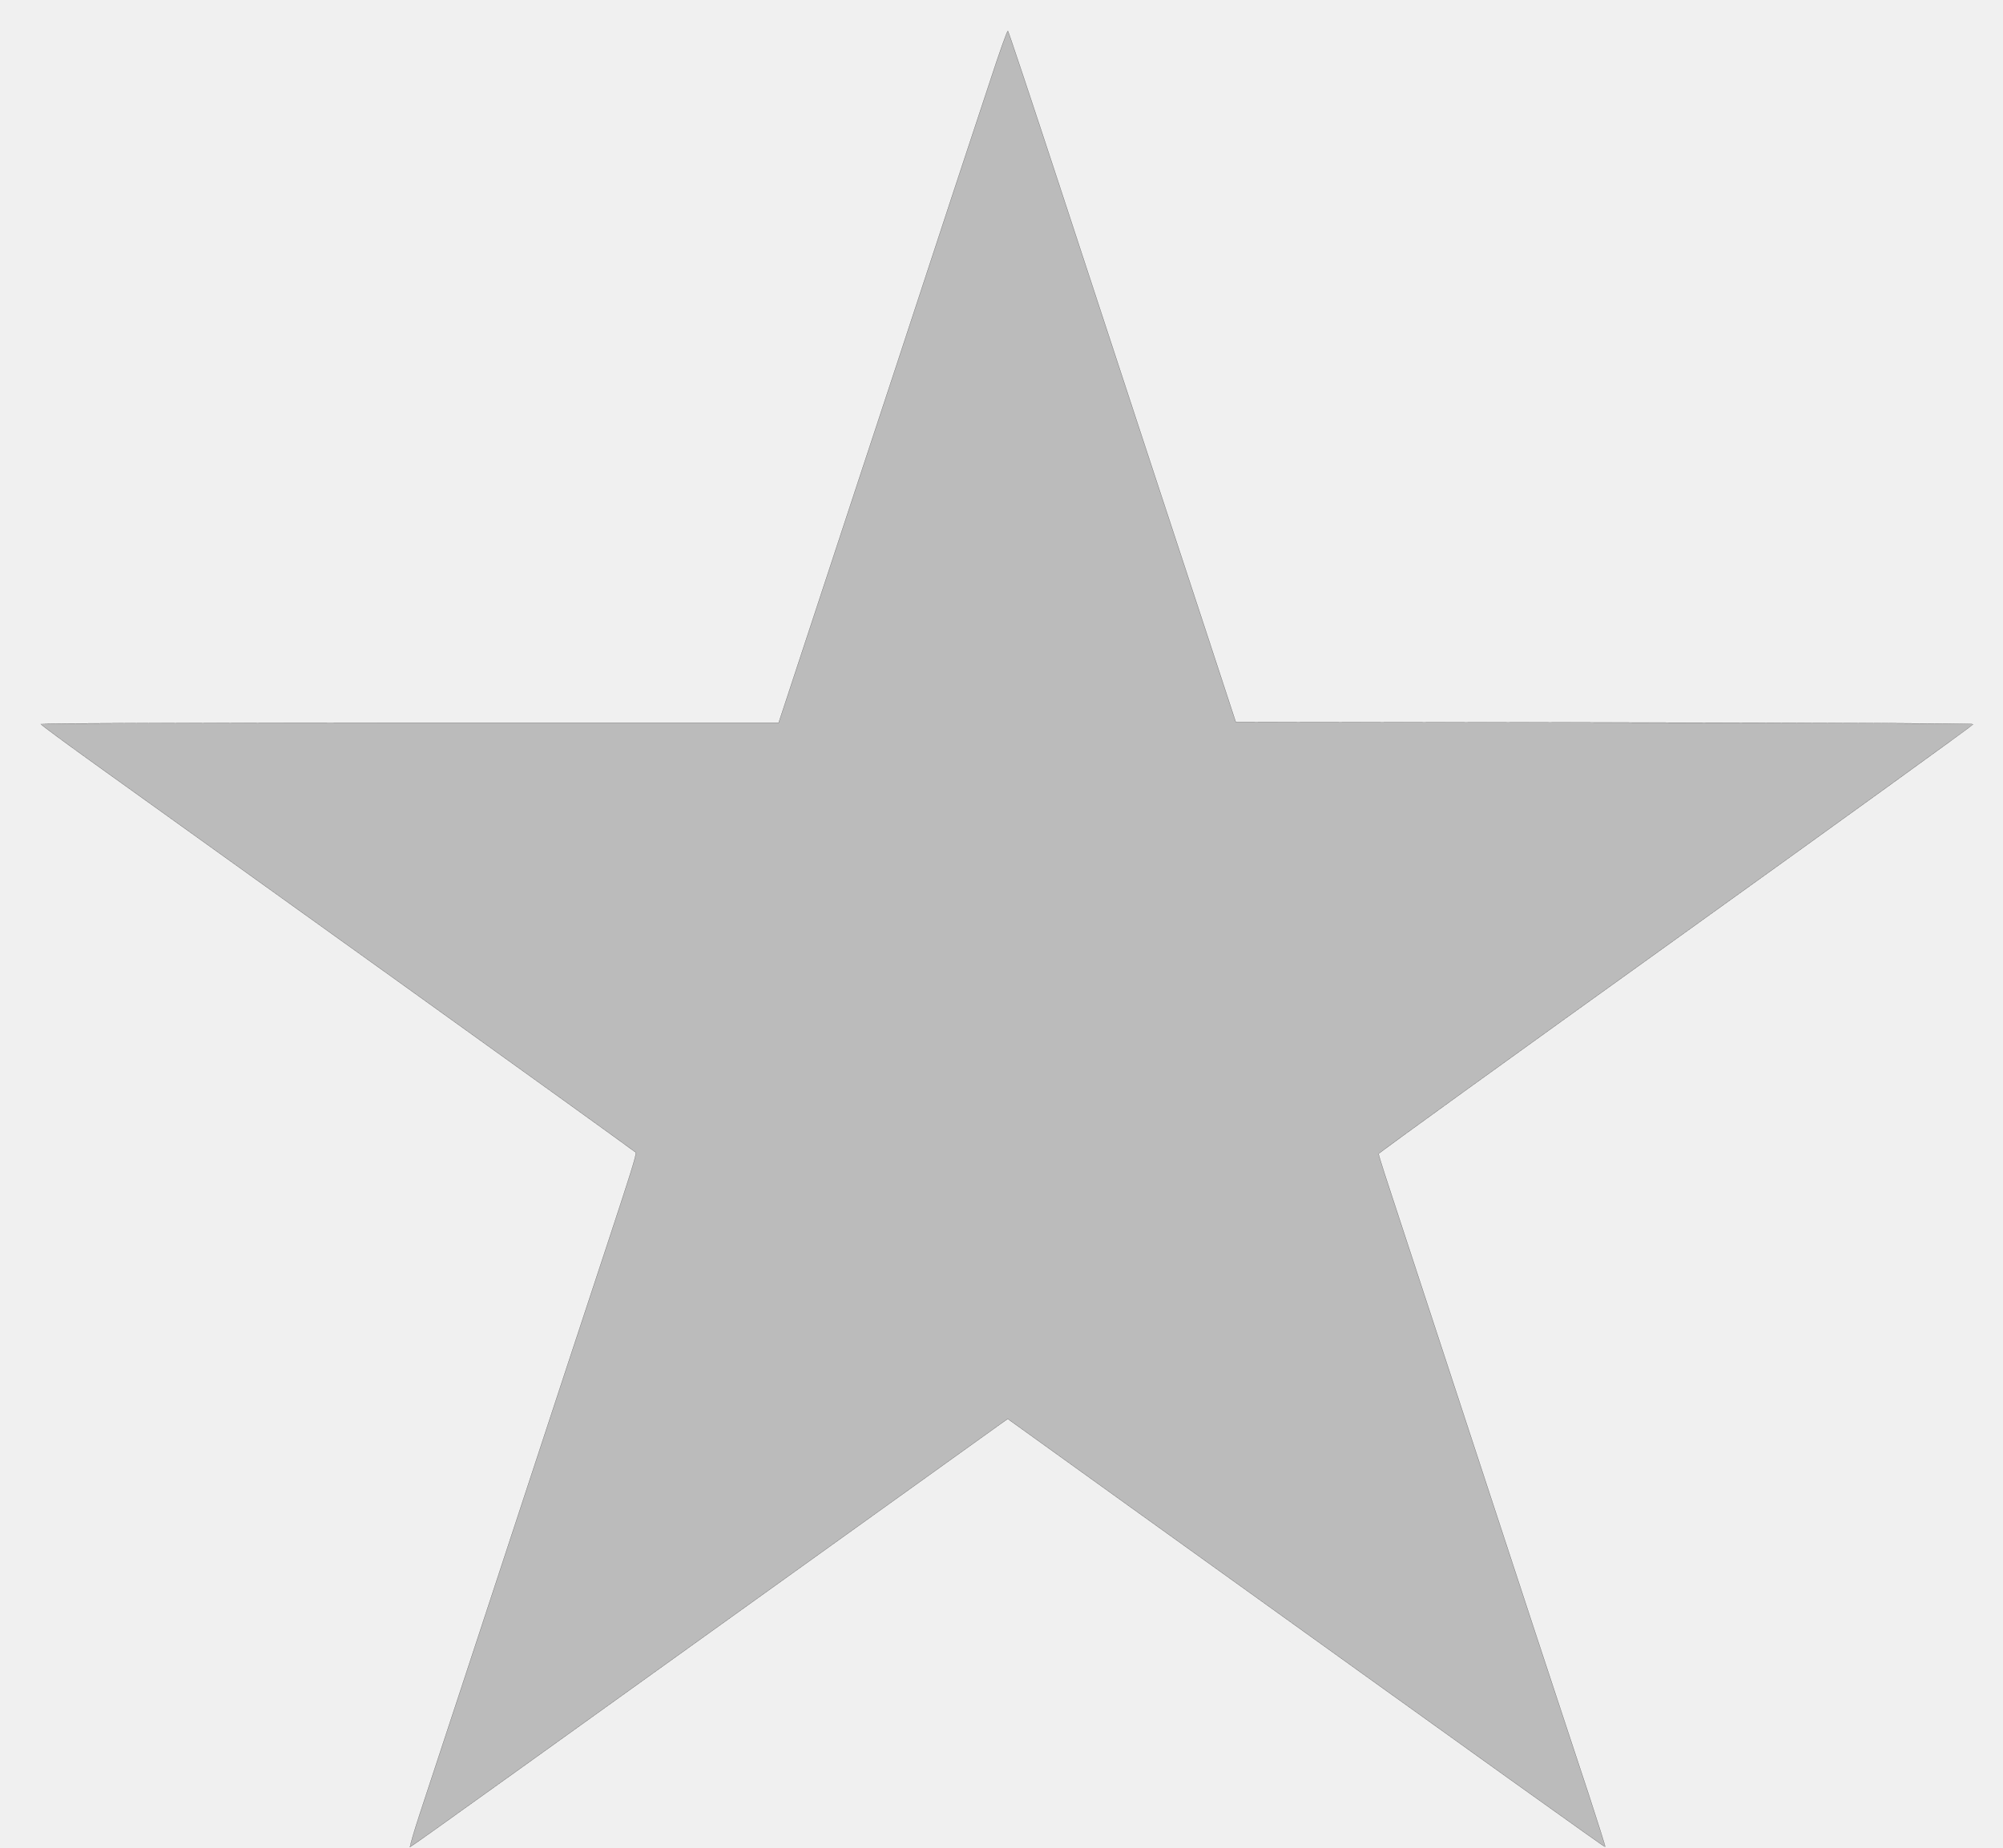
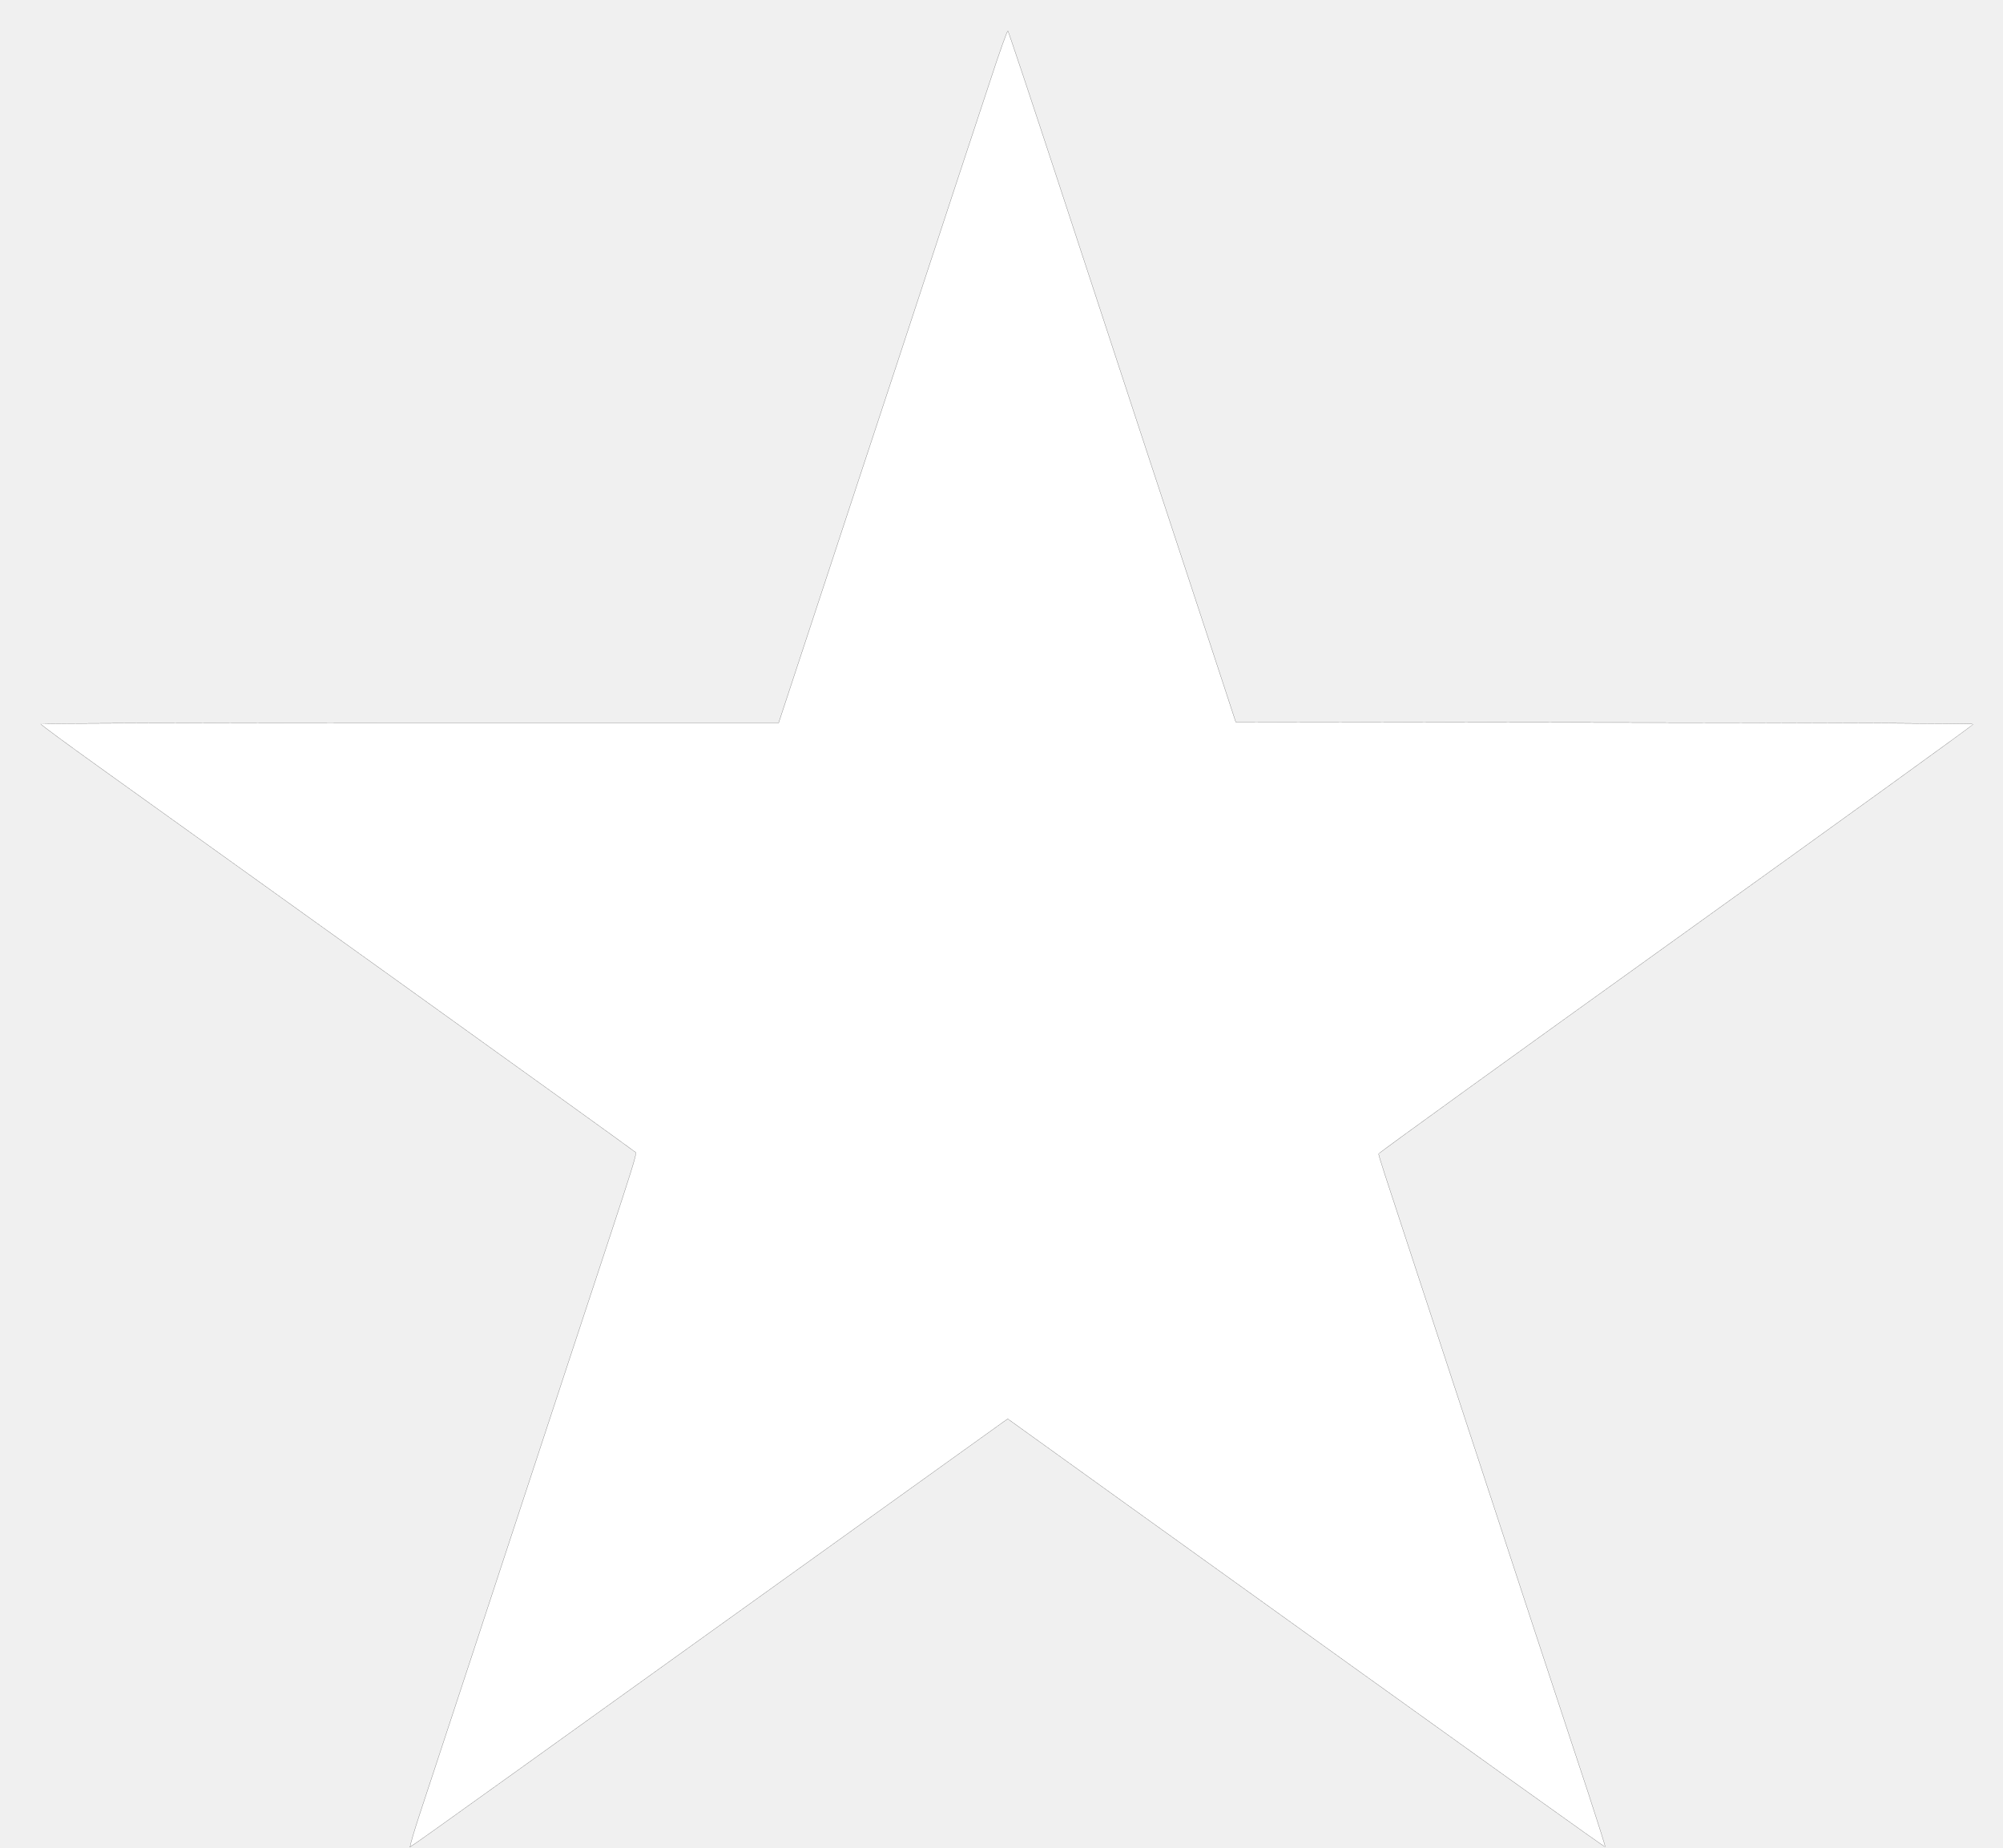
<svg xmlns="http://www.w3.org/2000/svg" version="1.0" width="1280pt" height="1181pt" viewBox="0 0 1280 1181" preserveAspectRatio="xMidYMid meet">
-   <g transform="translate(0,1181) scale(0.1,-0.1)" fill="#bbb" stroke="#000" stroke-width="1px" stroke-linejoin="round" stroke-linecap="round">
+   <g transform="translate(0,1181) scale(0.1,-0.1)" fill="#fff" stroke="#000" stroke-width="1px" stroke-linejoin="round" stroke-linecap="round">
    <path d="M6327 11292 c-60 -180 -161 -489 -227 -687 -65 -198 -233 -709 -373 -1135 -141 -426 -367 -1114 -503 -1527 l-248 -753 -2358 0 c-1297 0 -2358 -3 -2358 -7 0 -5 170 -130 378 -279 207 -149 1057 -758 1887 -1353 831 -596 1518 -1091 1528 -1100 20 -19 55 94 -420 -1346 -187 -570 -344 -1047 -628 -1910 -141 -429 -286 -869 -322 -978 -36 -109 -63 -201 -60 -204 7 -6 -236 -180 1912 1362 1012 726 1855 1331 1872 1343 l33 23 762 -548 c2447 -1758 3053 -2191 3056 -2188 2 2 -46 153 -106 337 -61 183 -216 655 -346 1048 -511 1556 -712 2168 -811 2470 -145 440 -185 563 -185 575 0 6 855 623 1900 1373 1045 750 1900 1368 1900 1373 0 5 -909 10 -2357 11 l-2356 3 -164 500 c-90 275 -272 826 -403 1225 -131 399 -383 1166 -560 1705 -177 539 -325 983 -329 987 -4 5 -55 -139 -114 -320z" />
  </g>
</svg>
